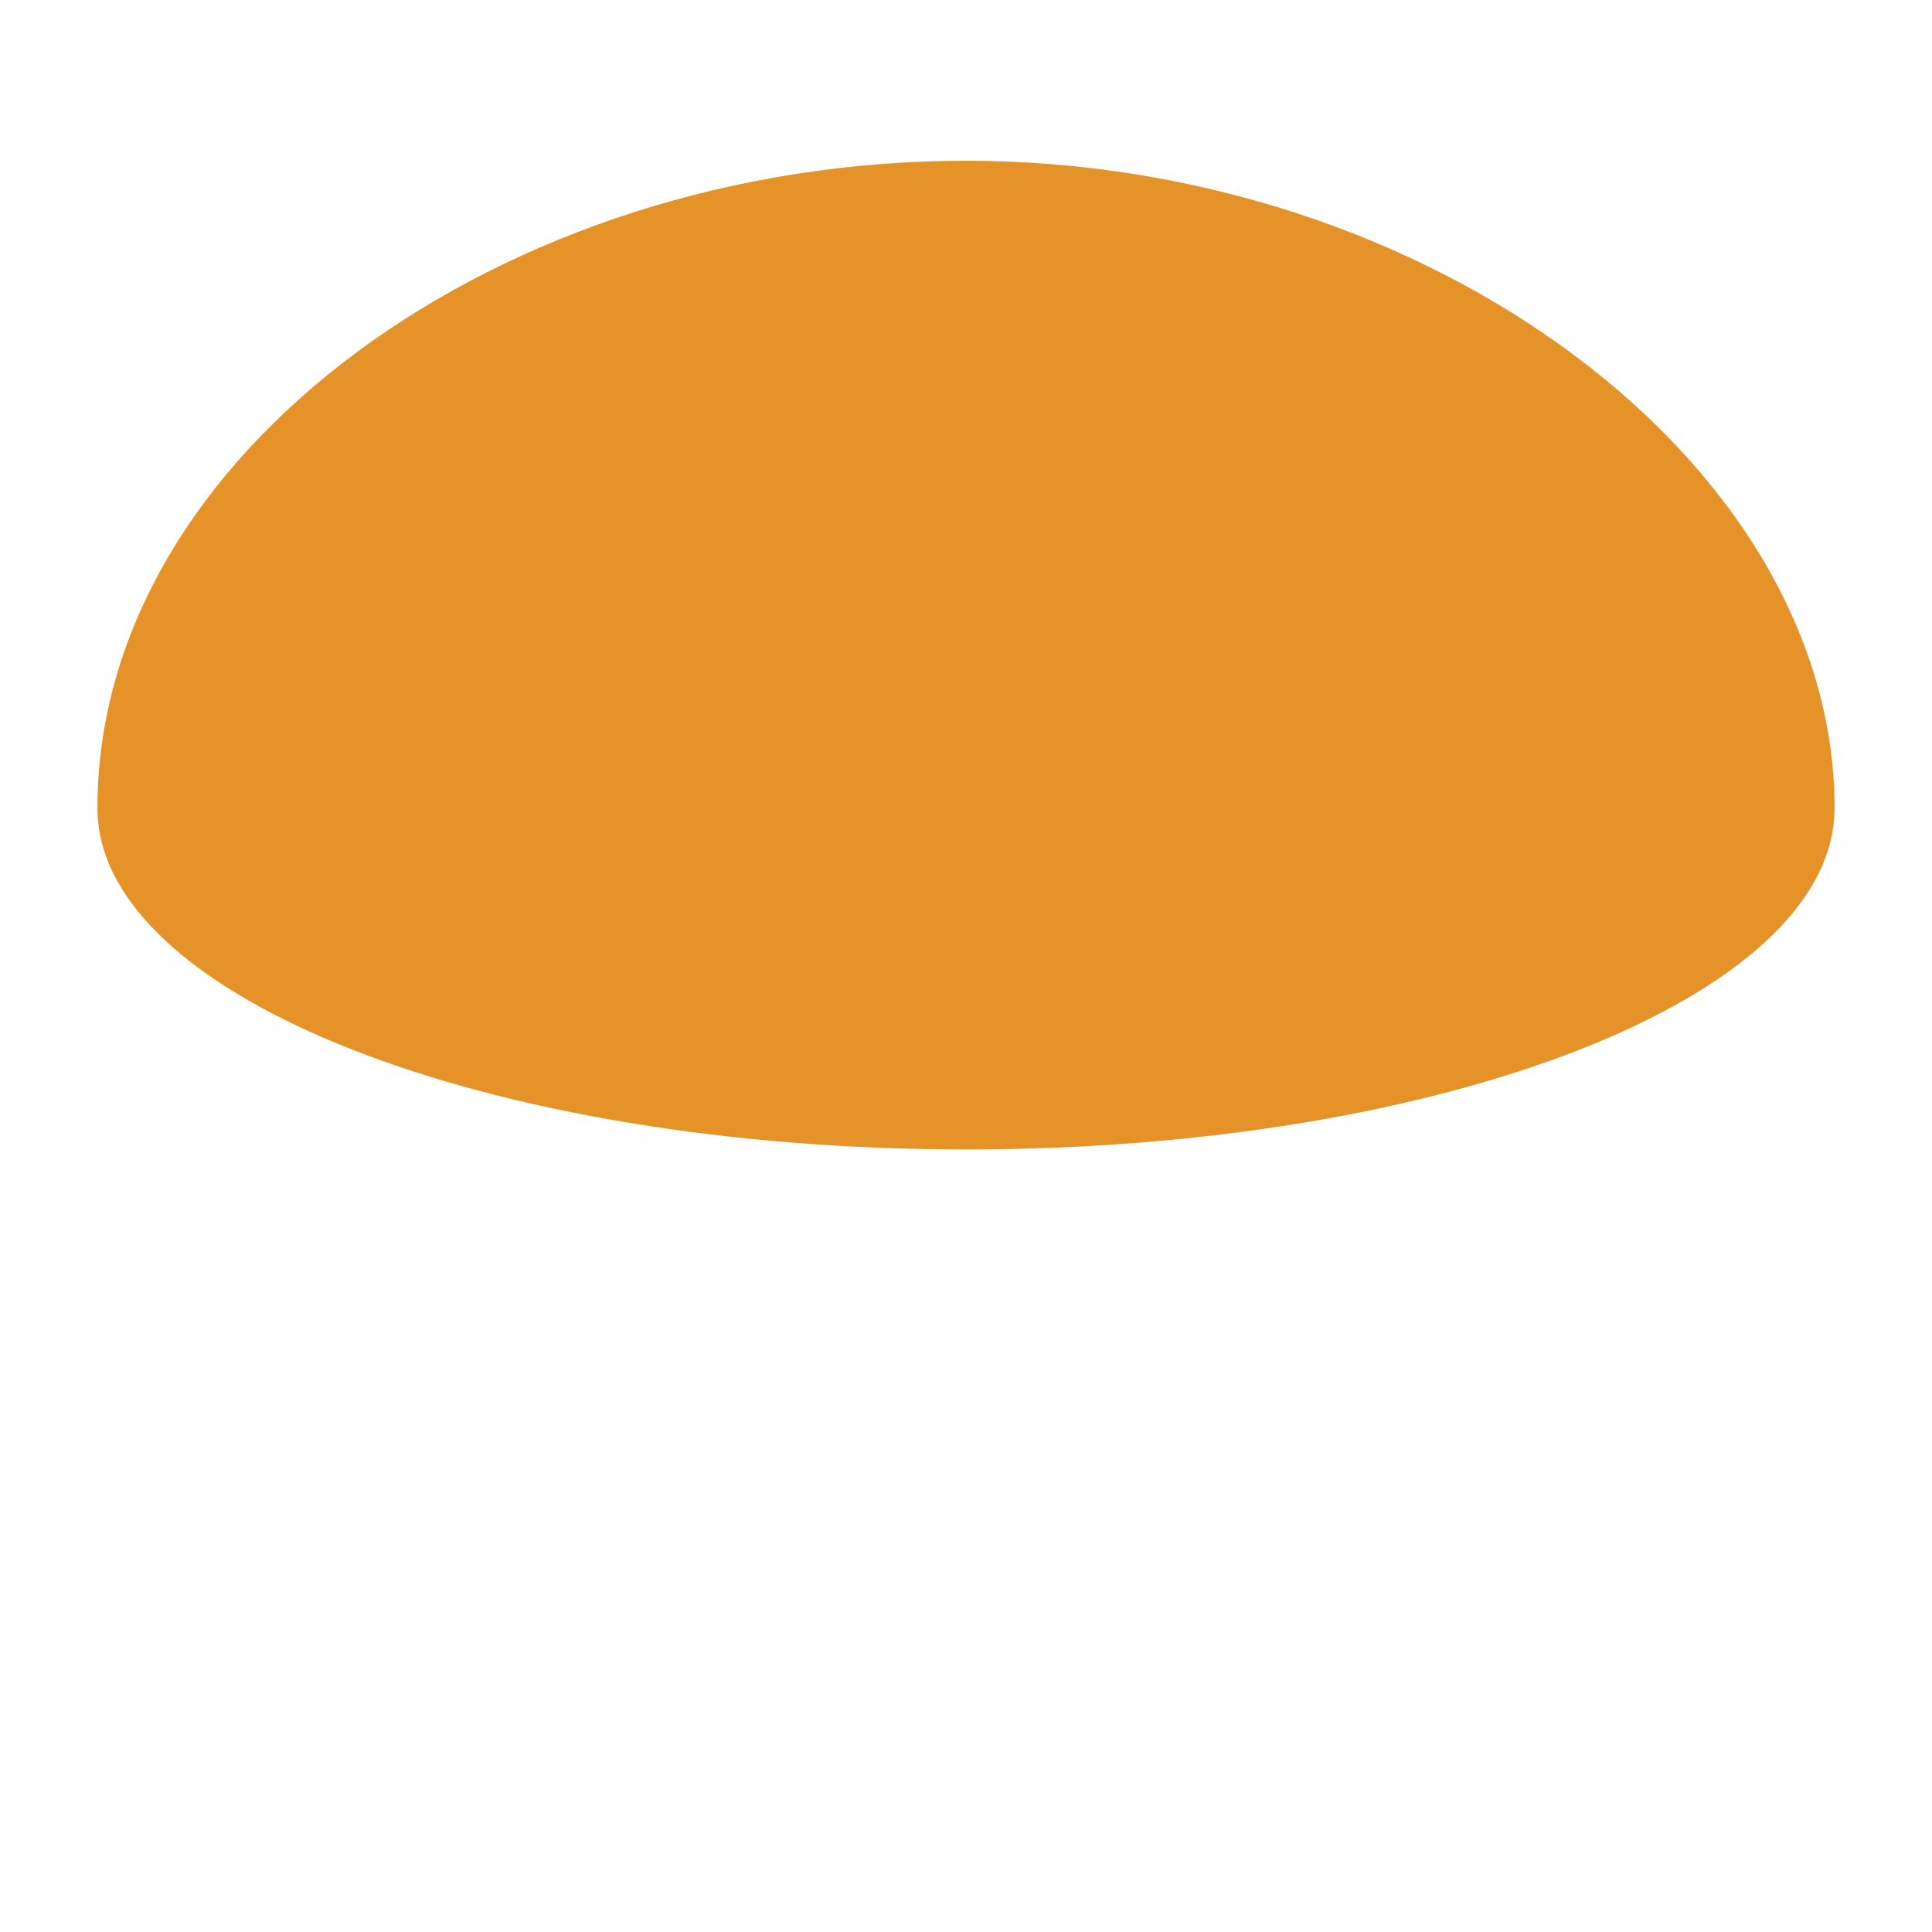
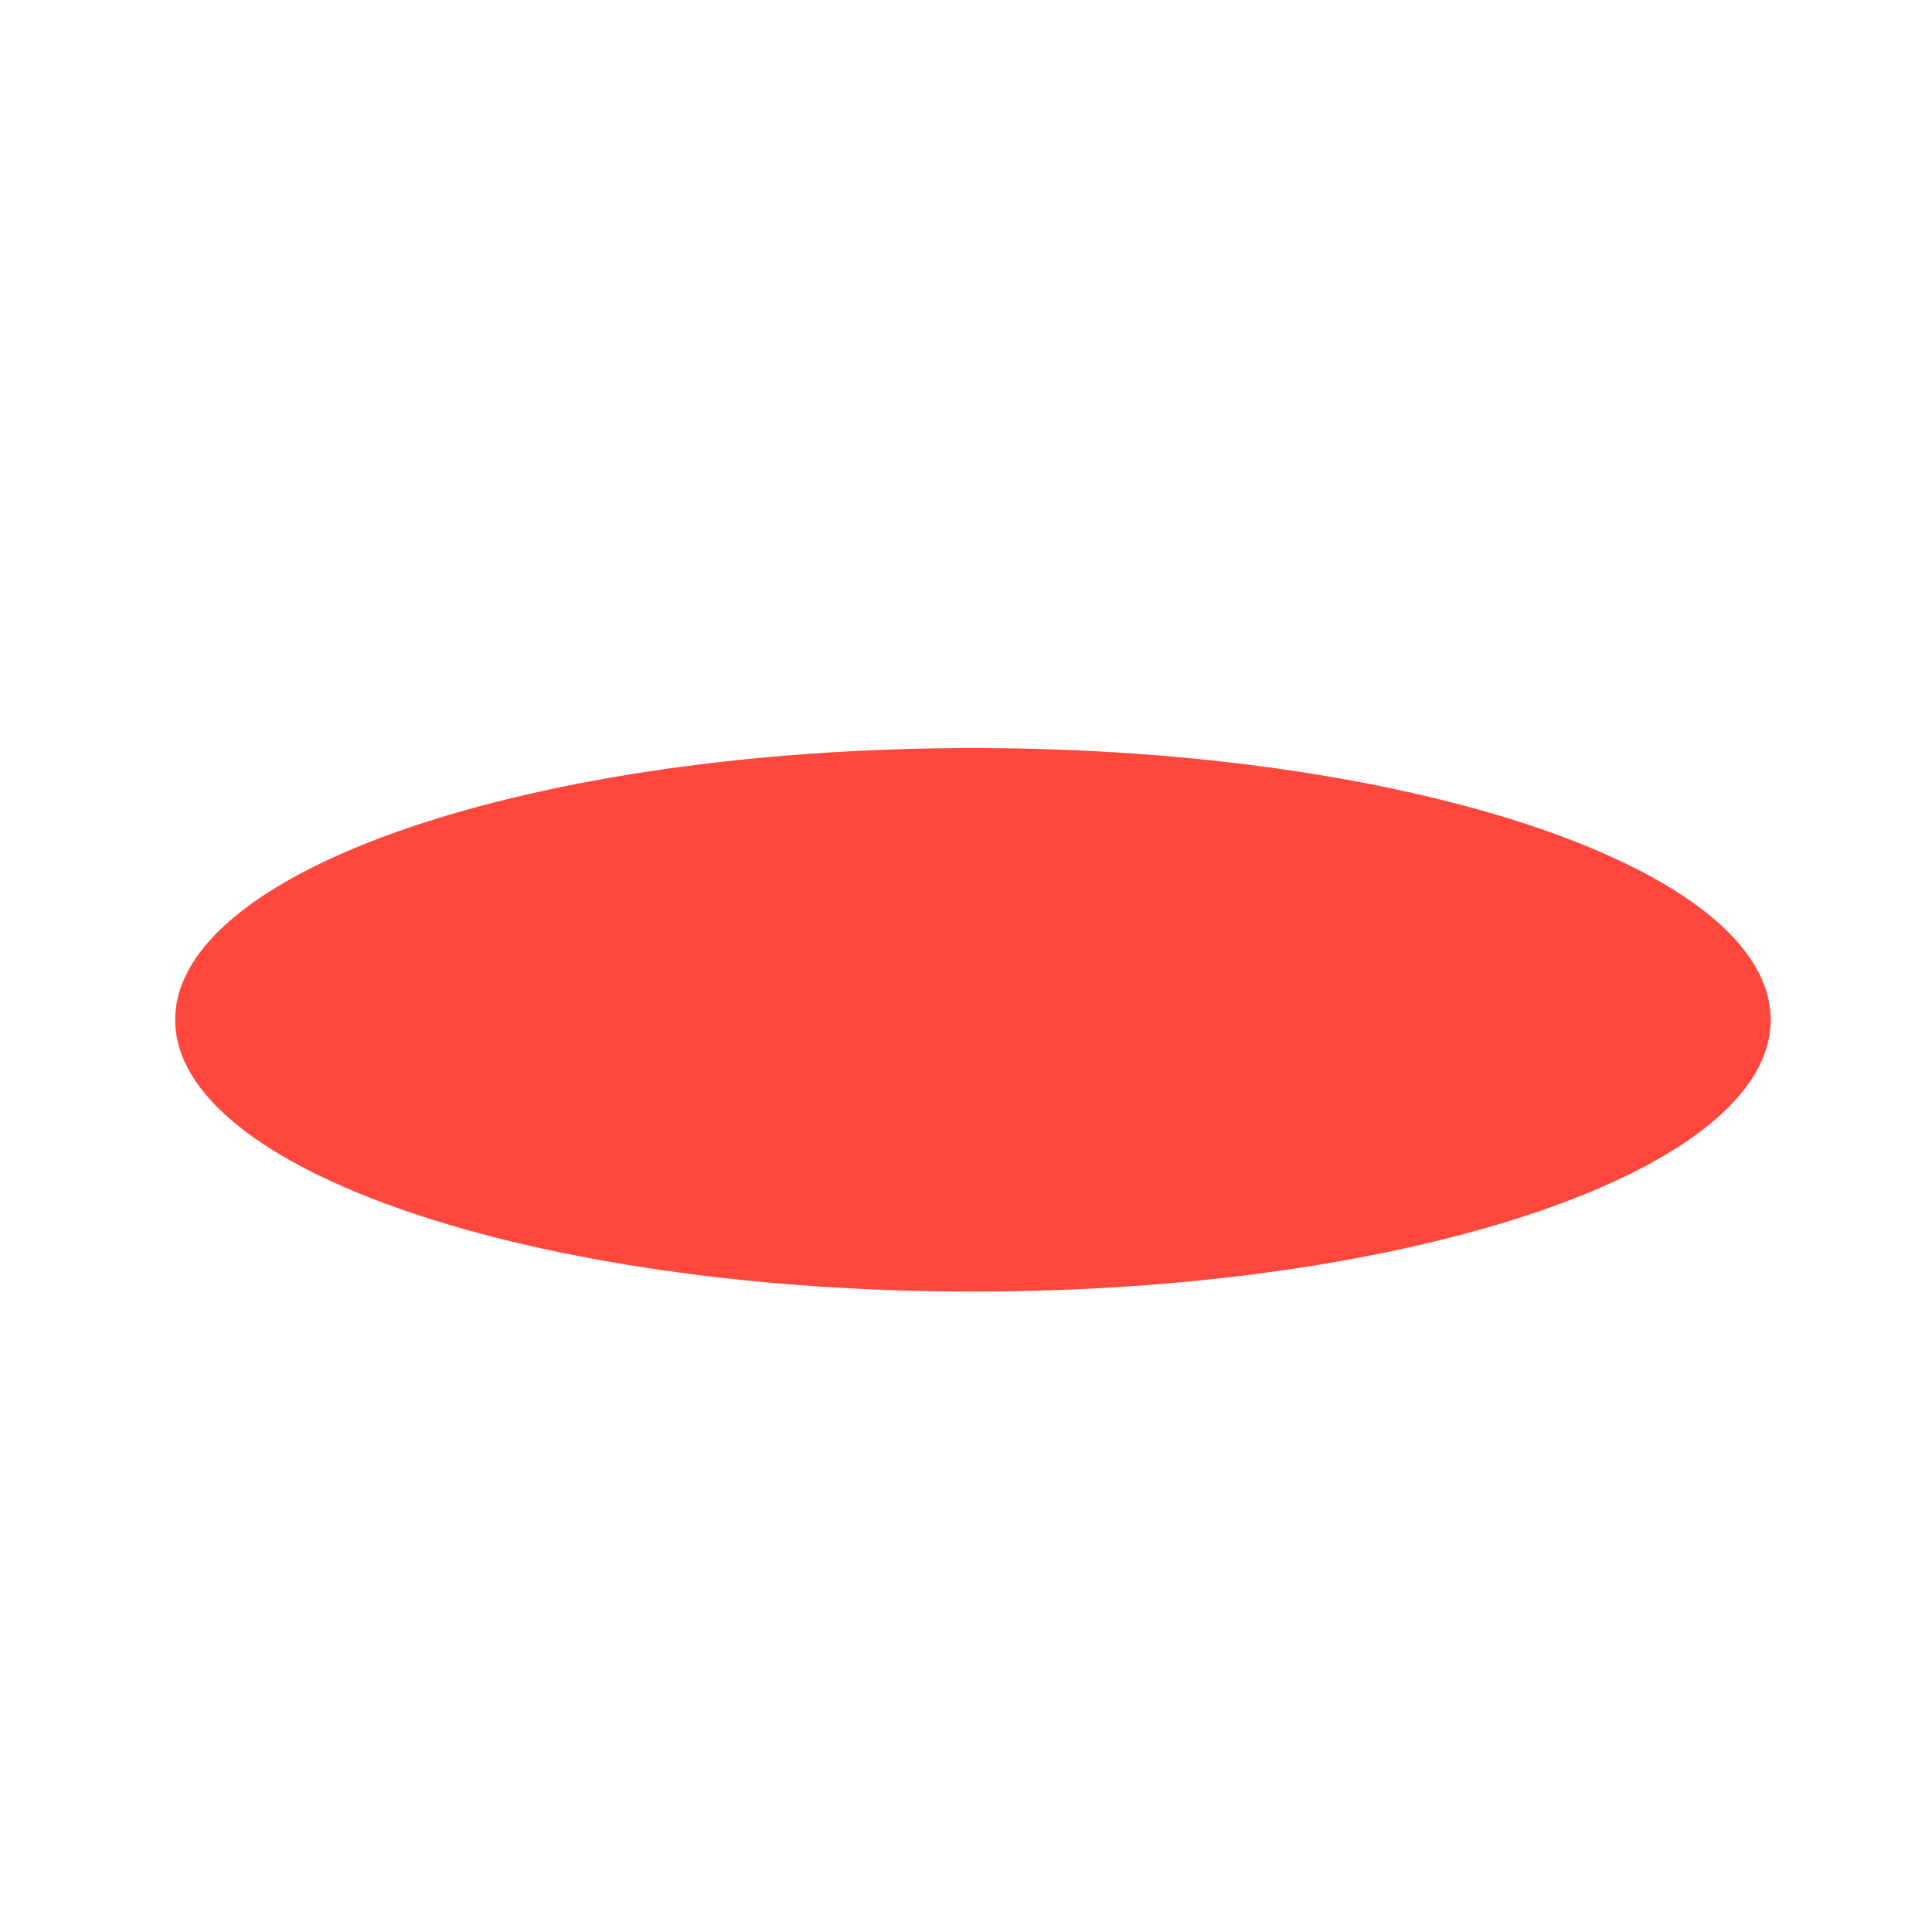
<svg xmlns="http://www.w3.org/2000/svg" version="1.1" x="0px" y="0px" viewBox="0 0 512 512" enable-background="new 0 0 512 512" xml:space="preserve">
  <g id="Layer_5">
-     <path fill="#E59328" d="M256,42.601c-123.195,0-230.181,77.808-230.181,171.53c0,49.971,103.056,90.48,230.181,90.48   s230.181-40.509,230.181-90.48C486.181,123.059,379.195,42.601,256,42.601z" />
+     <ellipse fill="#FF473E" cx="257.839" cy="270.261" rx="211.416" ry="72.015" />
  </g>
  <g id="Layer_1">
</g>
</svg>
